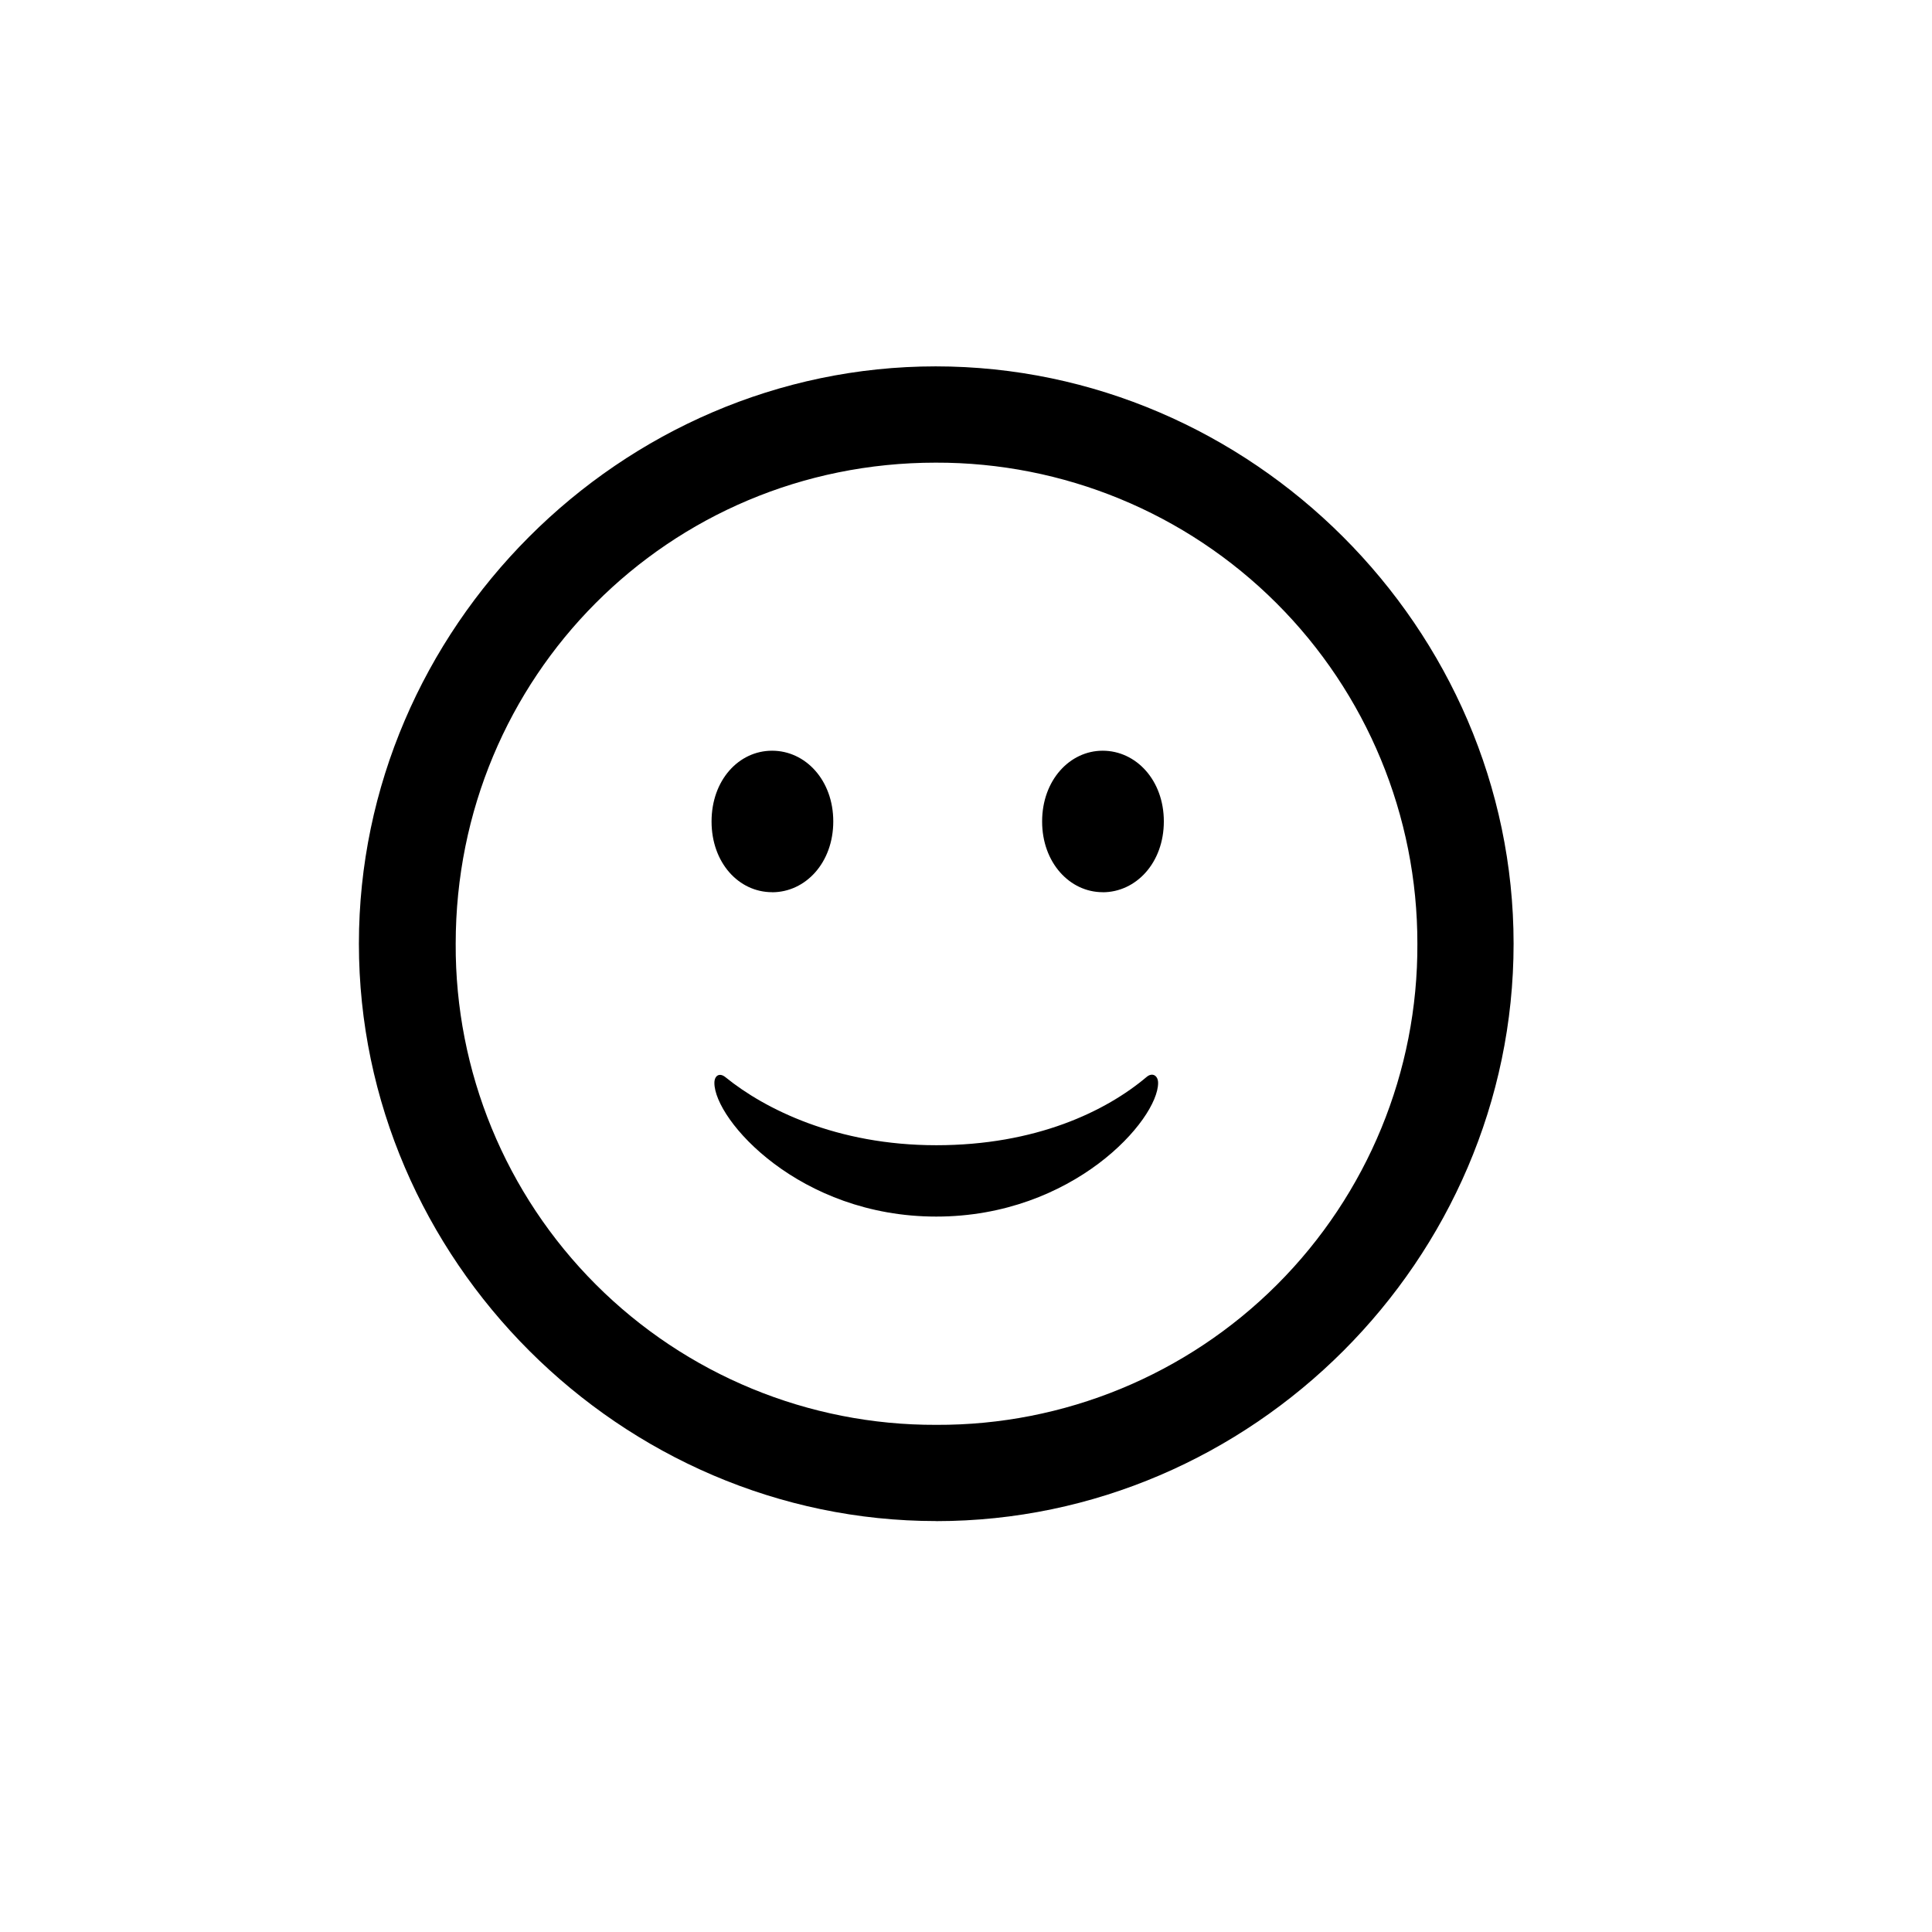
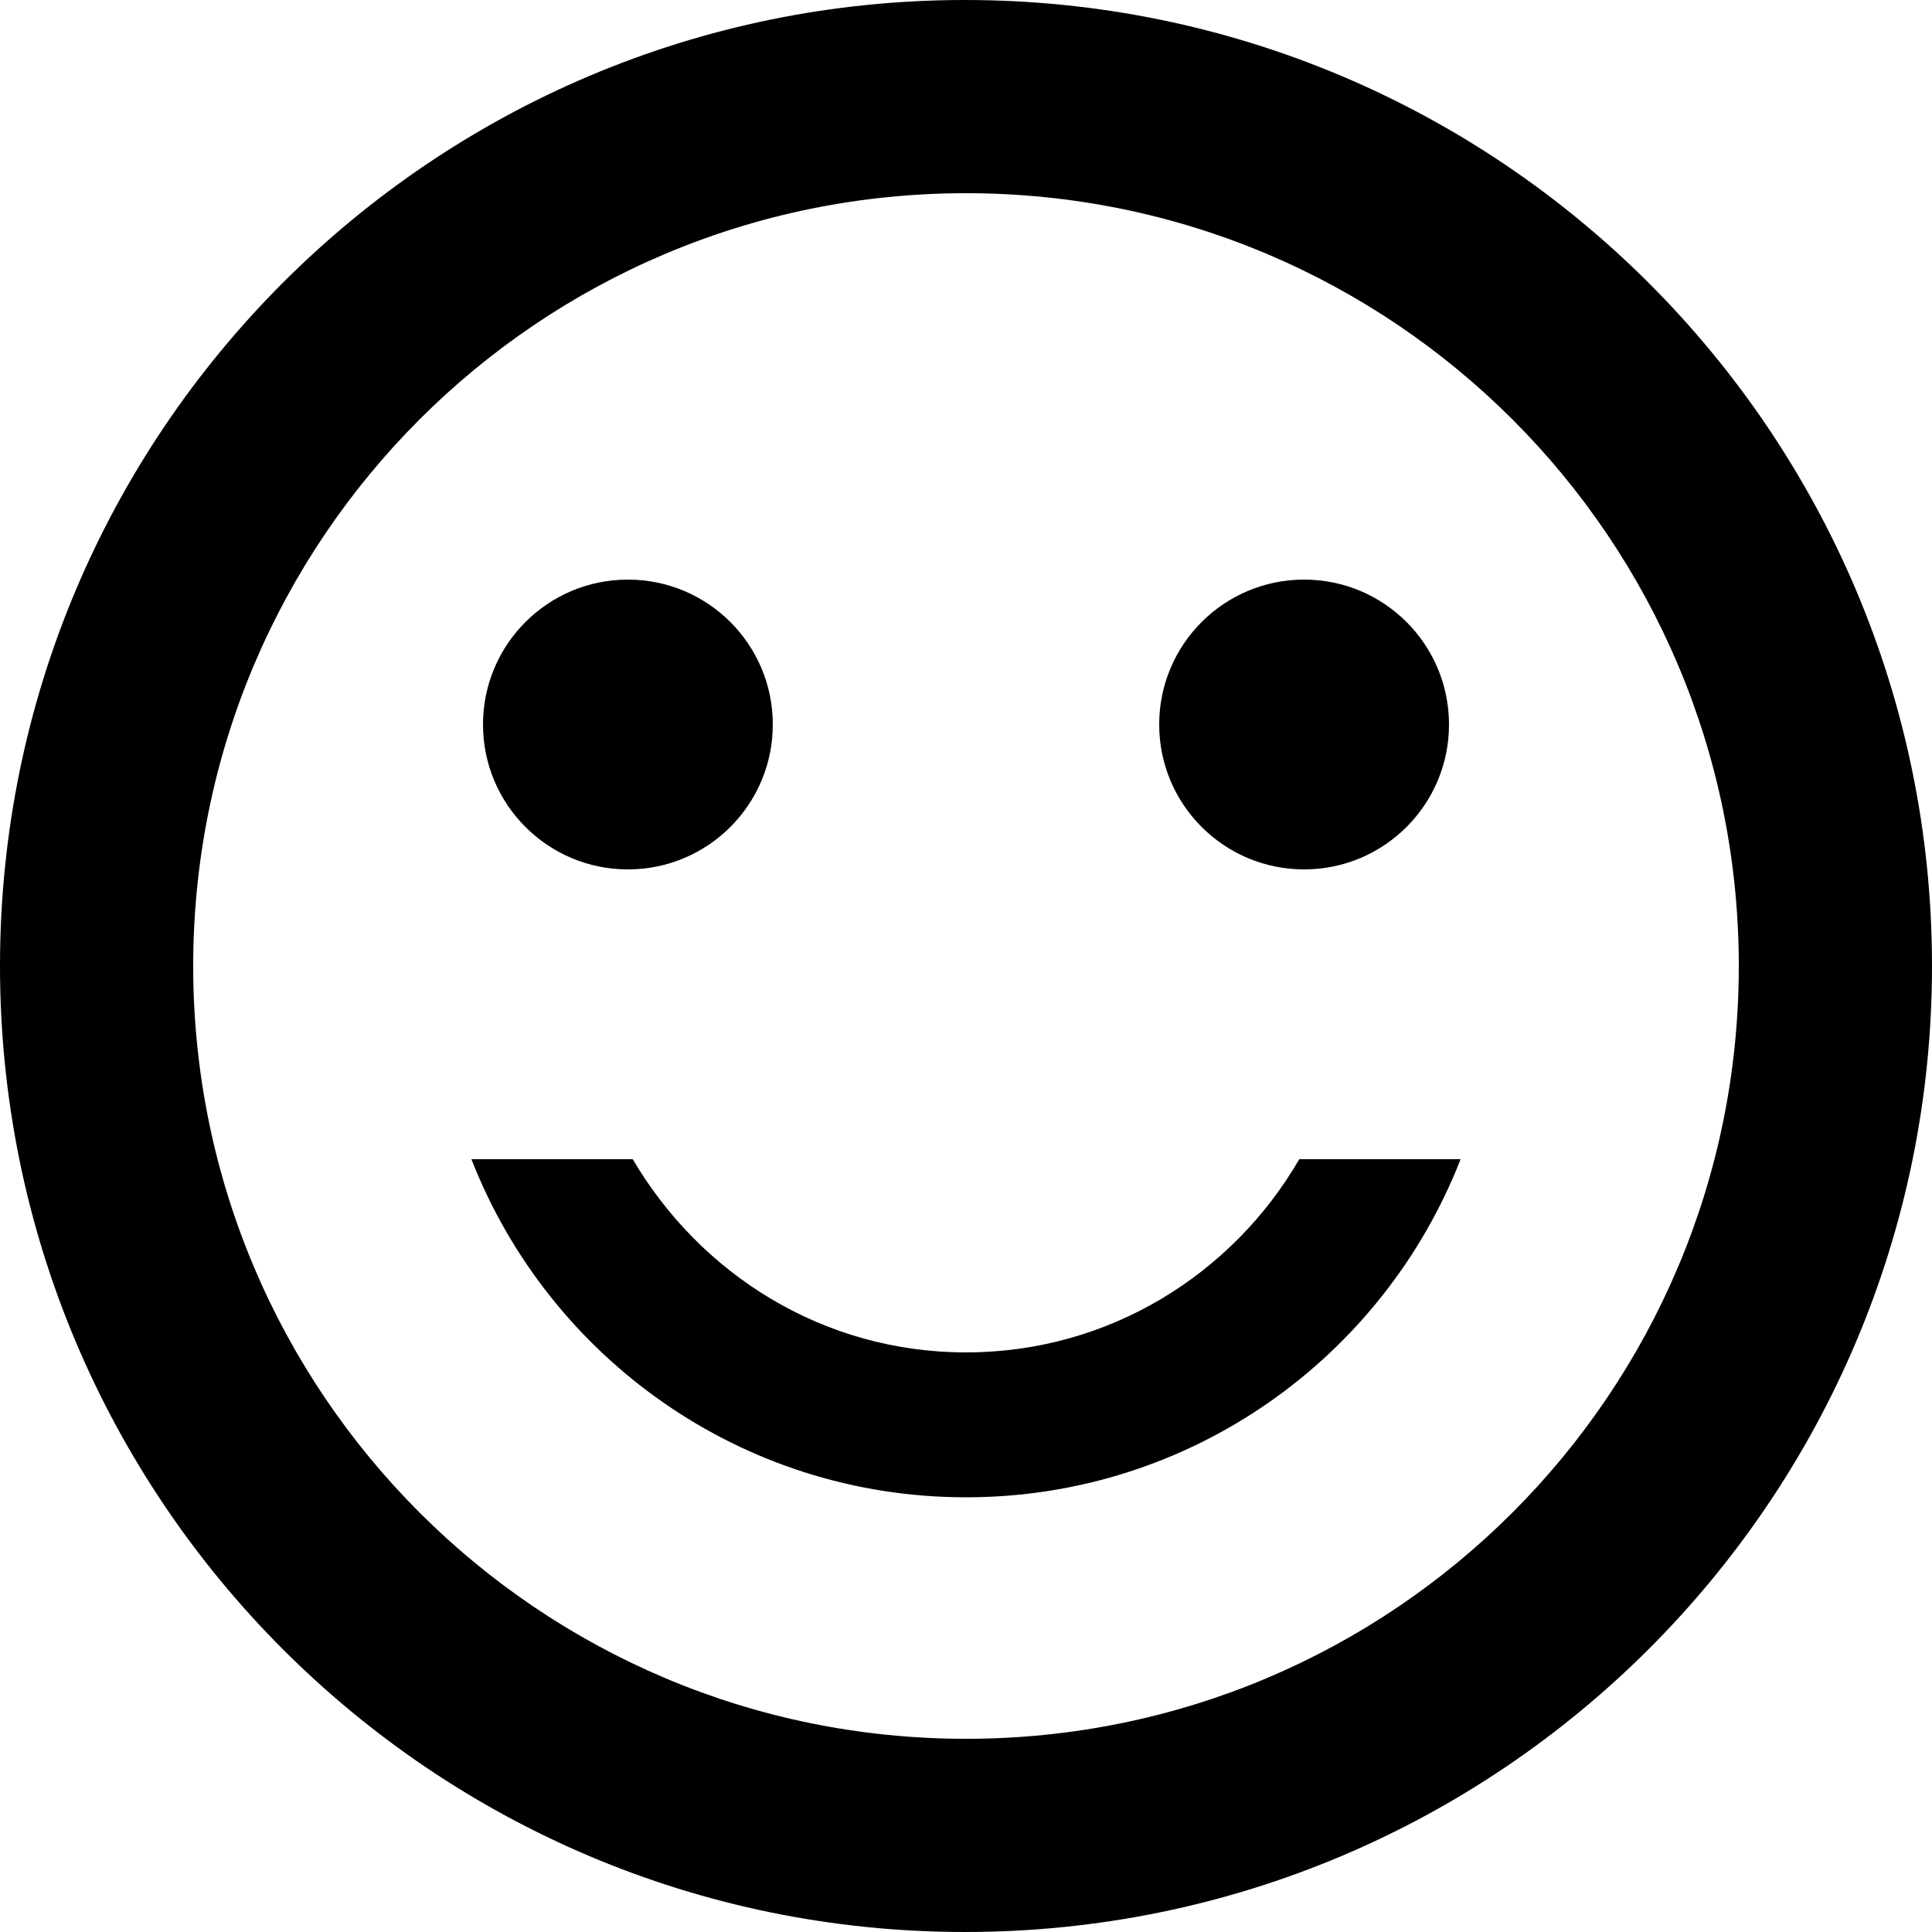
- <svg viewBox="0 0 30 30">
-   <path d="M14.538 23.62c4.904 0 8.965-4.061 8.965-8.966 0-4.895-4.07-8.965-8.974-8.965-4.895 0-8.956 4.07-8.956 8.965 0 4.905 4.07 8.965 8.965 8.965zm0-1.495a7.435 7.435 0 01-7.462-7.47c0-4.14 3.305-7.471 7.453-7.471a7.46 7.46 0 017.48 7.47 7.437 7.437 0 01-7.47 7.471zm-2.549-8.27c.519 0 .95-.458.95-1.1 0-.64-.431-1.098-.95-1.098-.518 0-.94.457-.94 1.099 0 .641.422 1.098.94 1.098zm5.133 0c.519 0 .95-.458.95-1.1 0-.64-.431-1.098-.95-1.098-.51 0-.94.457-.94 1.099 0 .641.43 1.098.94 1.098zm-2.584 5.036c2.127 0 3.445-1.503 3.445-2.075 0-.114-.087-.167-.175-.096-.633.536-1.723 1.063-3.27 1.063s-2.663-.562-3.27-1.054c-.096-.08-.175-.027-.175.087 0 .572 1.318 2.075 3.445 2.075z" fill-rule="nonzero" />
+ <svg viewBox="0 0 14 14">
+   <path d="M9.45,6.3 C8.87,6.3 8.4,5.83 8.4,5.25 C8.4,4.67 8.87,4.2 9.45,4.2 C10.03,4.2 10.5,4.67 10.5,5.25 C10.5,5.83 10.03,6.3 9.45,6.3 Z M4.55,6.3 C3.97,6.3 3.5,5.83 3.5,5.25 C3.5,4.67 3.97,4.2 4.55,4.2 C5.13,4.2 5.6,4.67 5.6,5.25 C5.6,5.83 5.13,6.3 4.55,6.3 Z M6.993,0 C10.864,0 14,3.136 14,7 C14,10.864 10.864,14 6.993,14 C3.129,14 0,10.864 0,7 C0,3.136 3.129,0 6.993,0 Z M7,12.6 C10.094,12.6 12.6,10.094 12.6,7 C12.6,3.906 10.094,1.4 7,1.4 C3.906,1.4 1.4,3.906 1.4,7 C1.4,10.094 3.906,12.6 7,12.6 Z M7,10.85 C5.369,10.85 3.976,9.835 3.416,8.4 L4.585,8.4 C5.075,9.233 5.964,9.8 7,9.8 C8.036,9.8 8.932,9.233 9.415,8.4 L10.584,8.4 C10.024,9.835 8.631,10.85 7,10.85 Z">
+  </path>
</svg>
